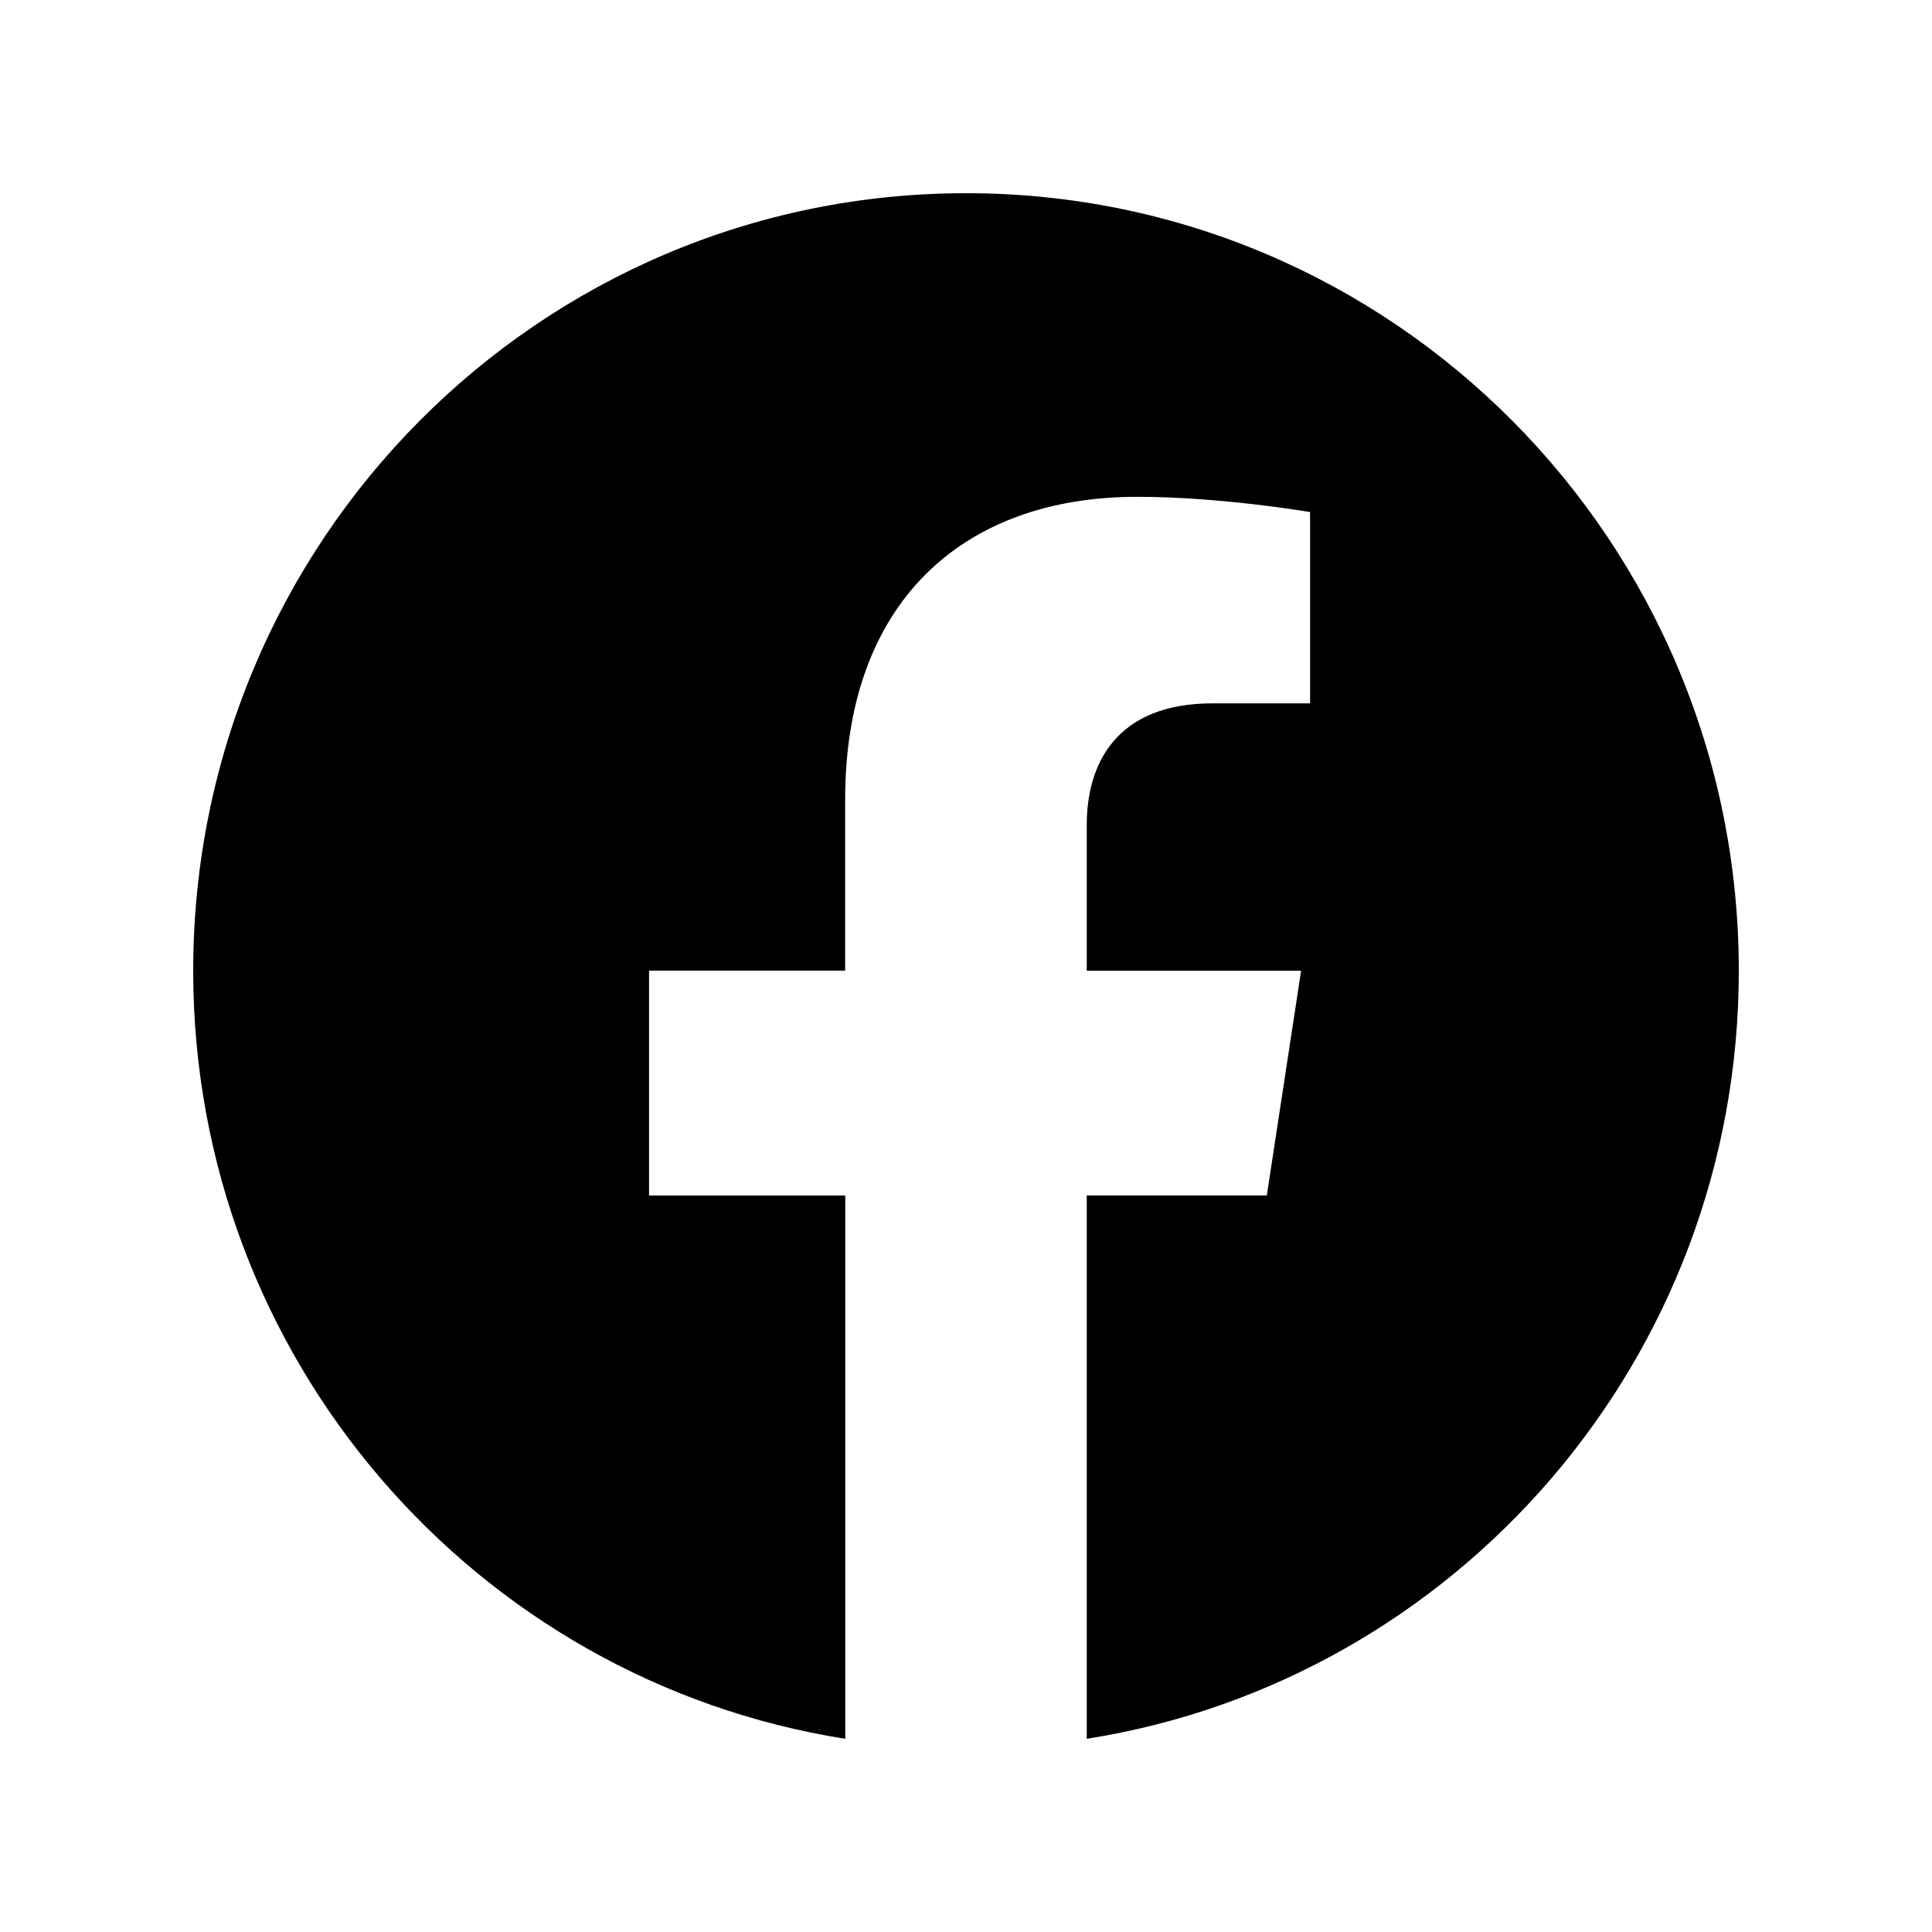
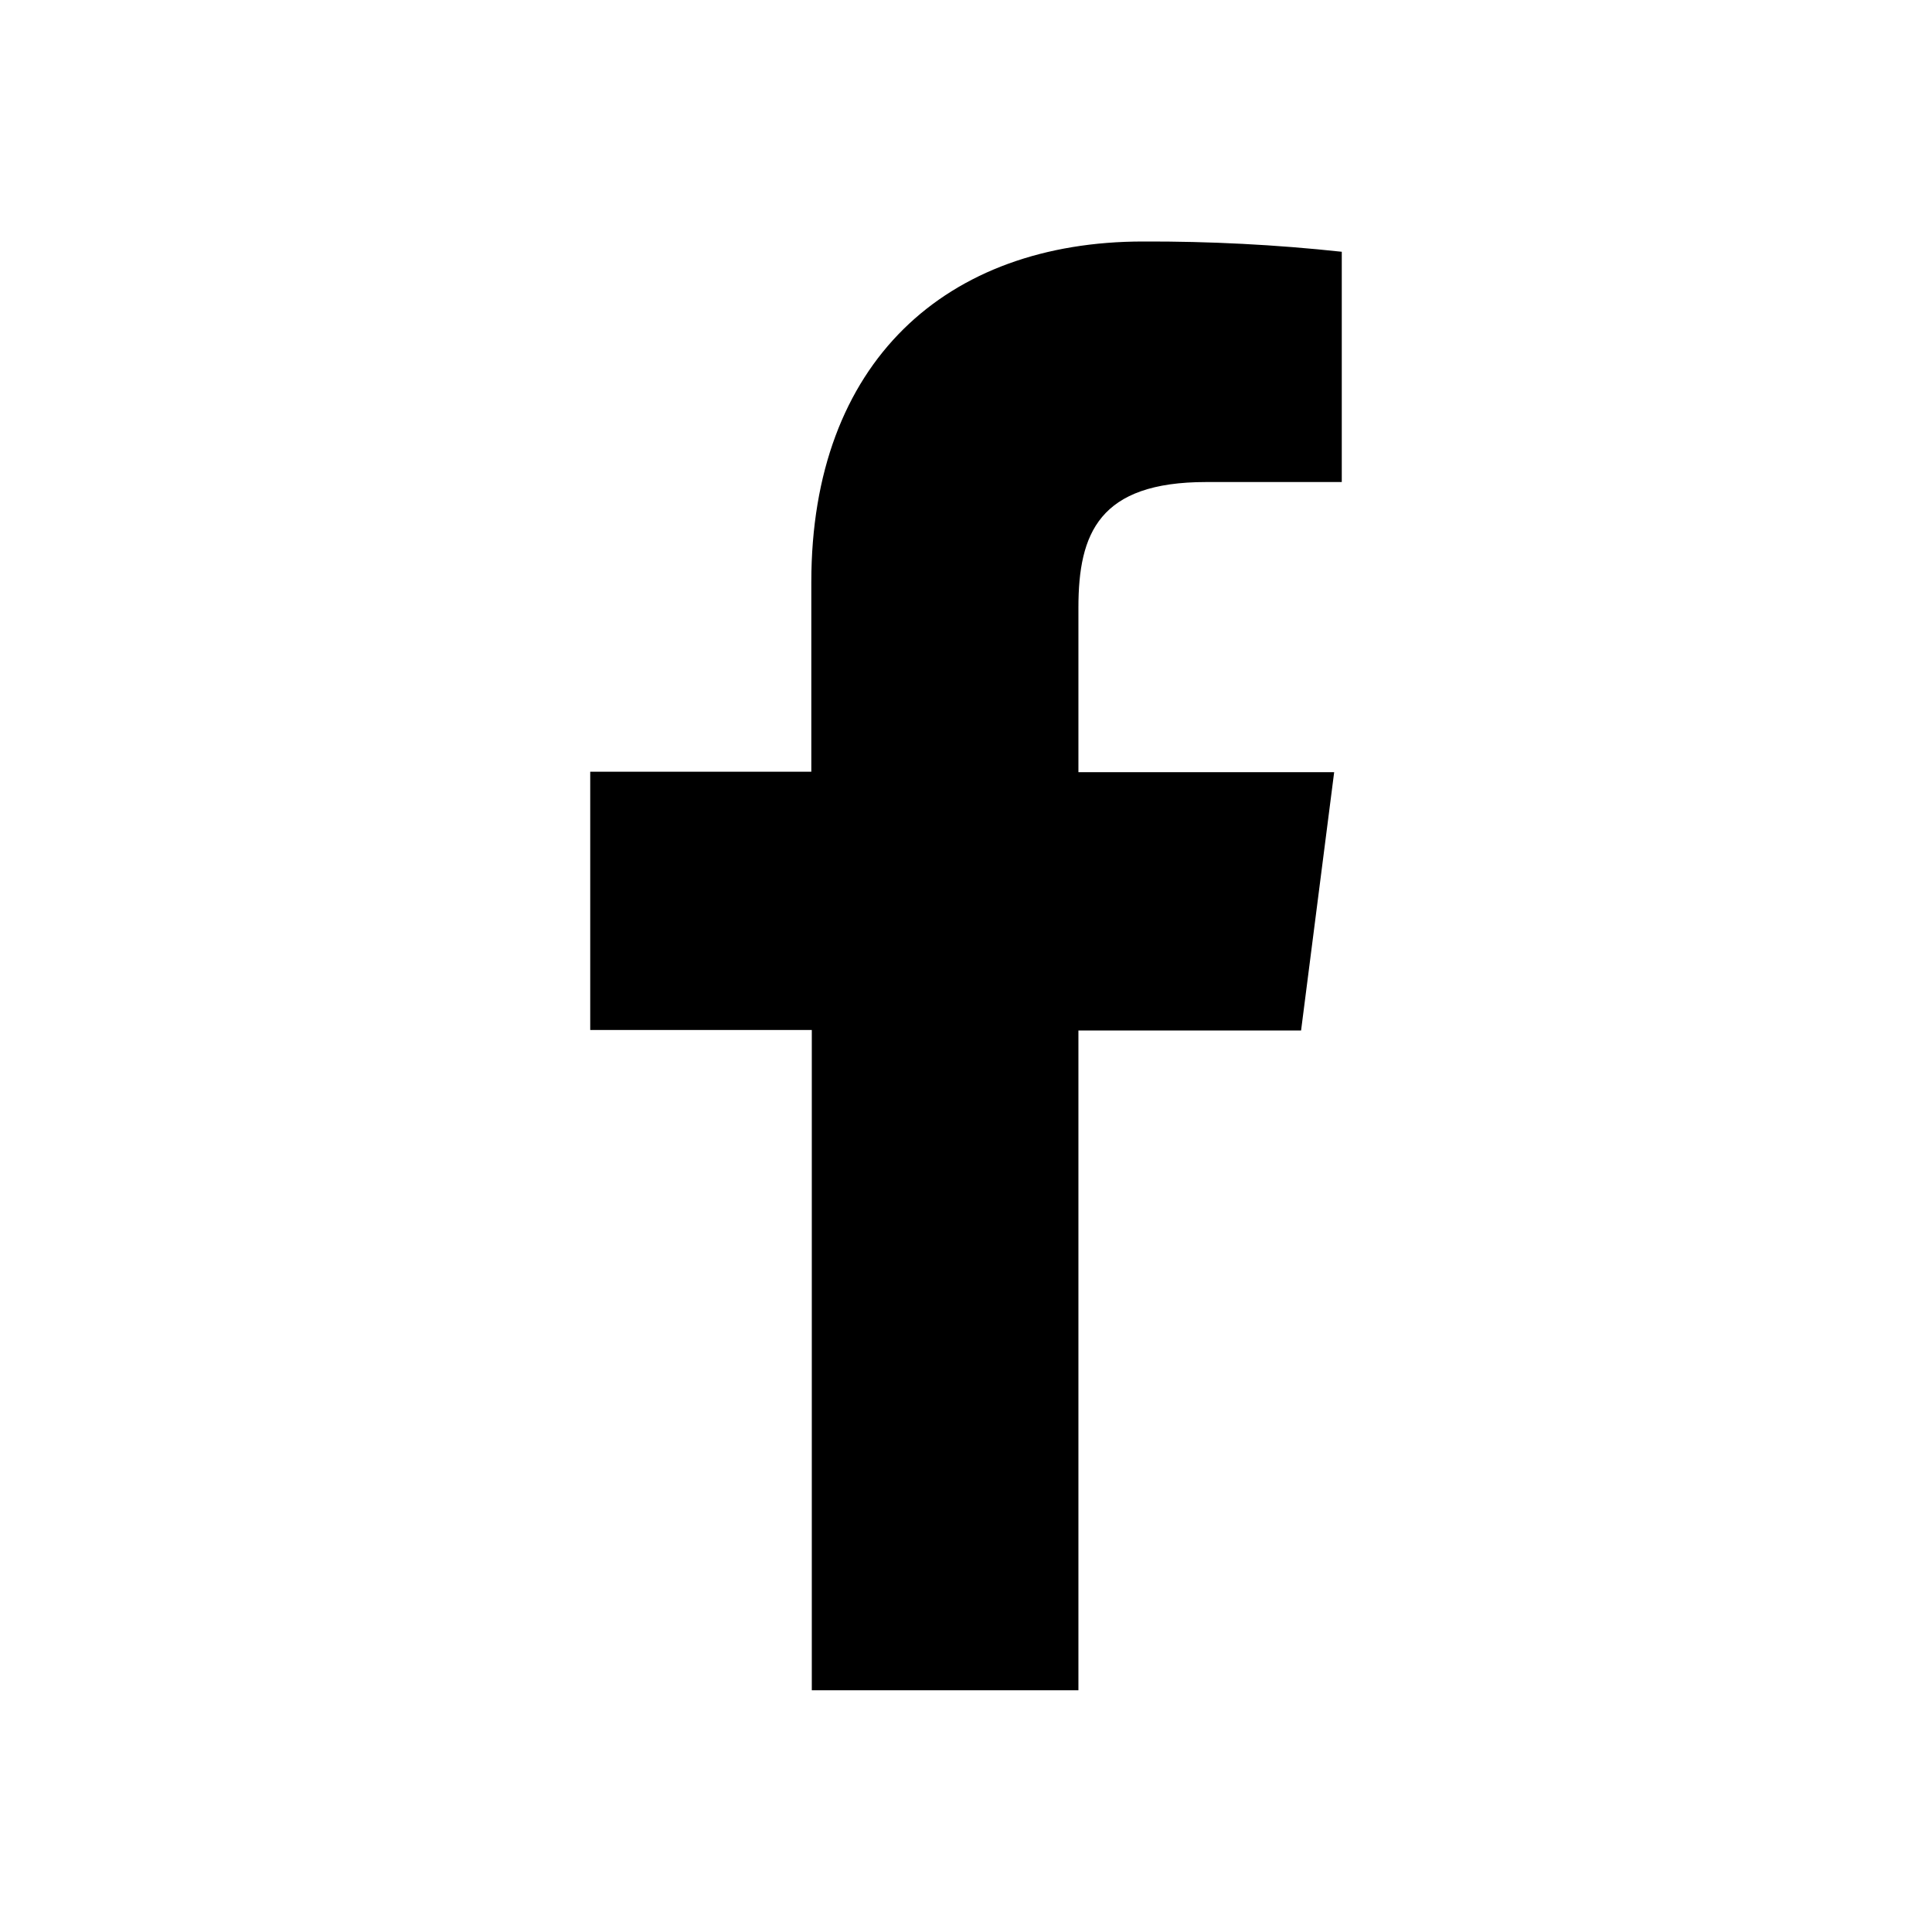
- <svg class="icon icon-facebook" viewBox="0 0 20 20">
-   <path fill="currentColor" d="M18 10.049C18 5.603 14.419 2 10 2s-8 3.603-8 8.049C2 14.067 4.925 17.396 8.75 18v-5.624H6.719v-2.328h2.03V8.275c0-2.017 1.195-3.132 3.023-3.132.874 0 1.79.158 1.79.158v1.98h-1.009c-.994 0-1.303.621-1.303 1.258v1.51h2.219l-.355 2.326H11.25V18c3.825-.604 6.75-3.933 6.75-7.951" />
+ <svg xmlns="http://www.w3.org/2000/svg" class="icon icon-facebook" width="16" height="16" viewBox="0 0 16 16" fill="none">
+   <path d="M8.931 13.998V8.534H10.775L11.049 6.395H8.931V5.032C8.931 4.415 9.103 3.992 9.989 3.992H11.112V2.085C10.566 2.026 10.017 1.998 9.467 2C7.838 2 6.719 2.995 6.719 4.821V6.391H4.888V8.53H6.723V13.998H8.931Z" fill="black" />
</svg>
